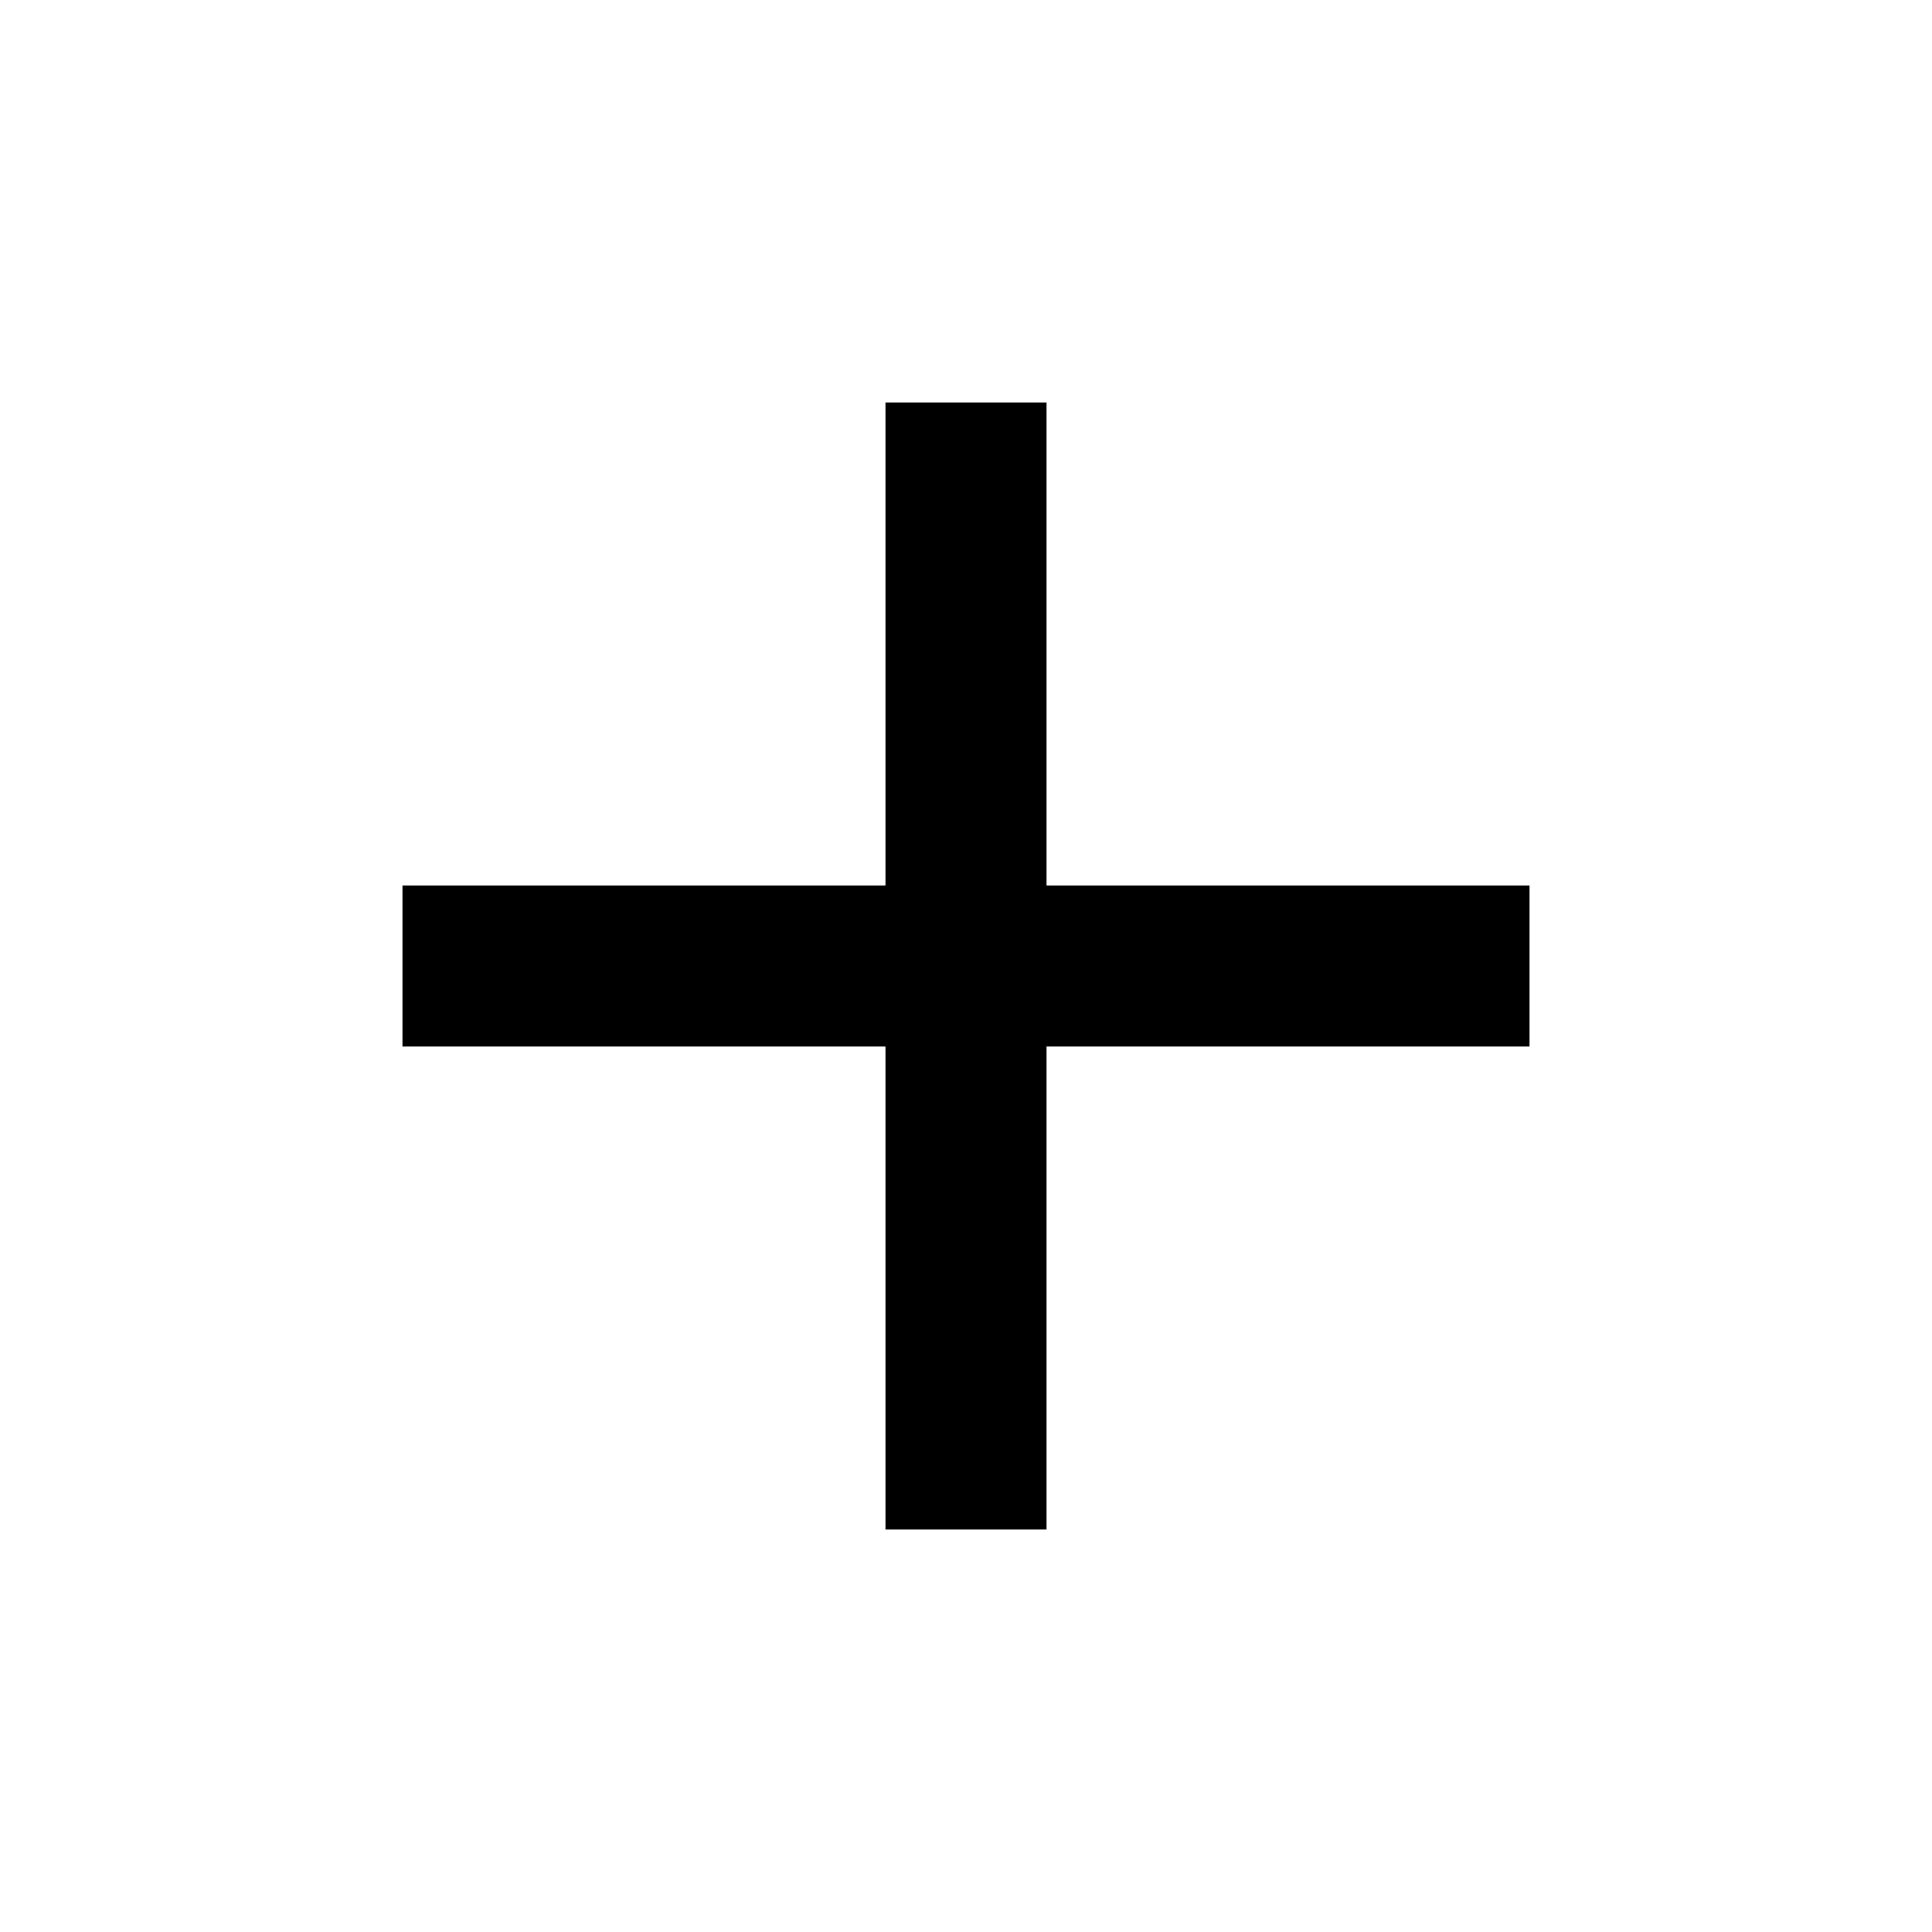
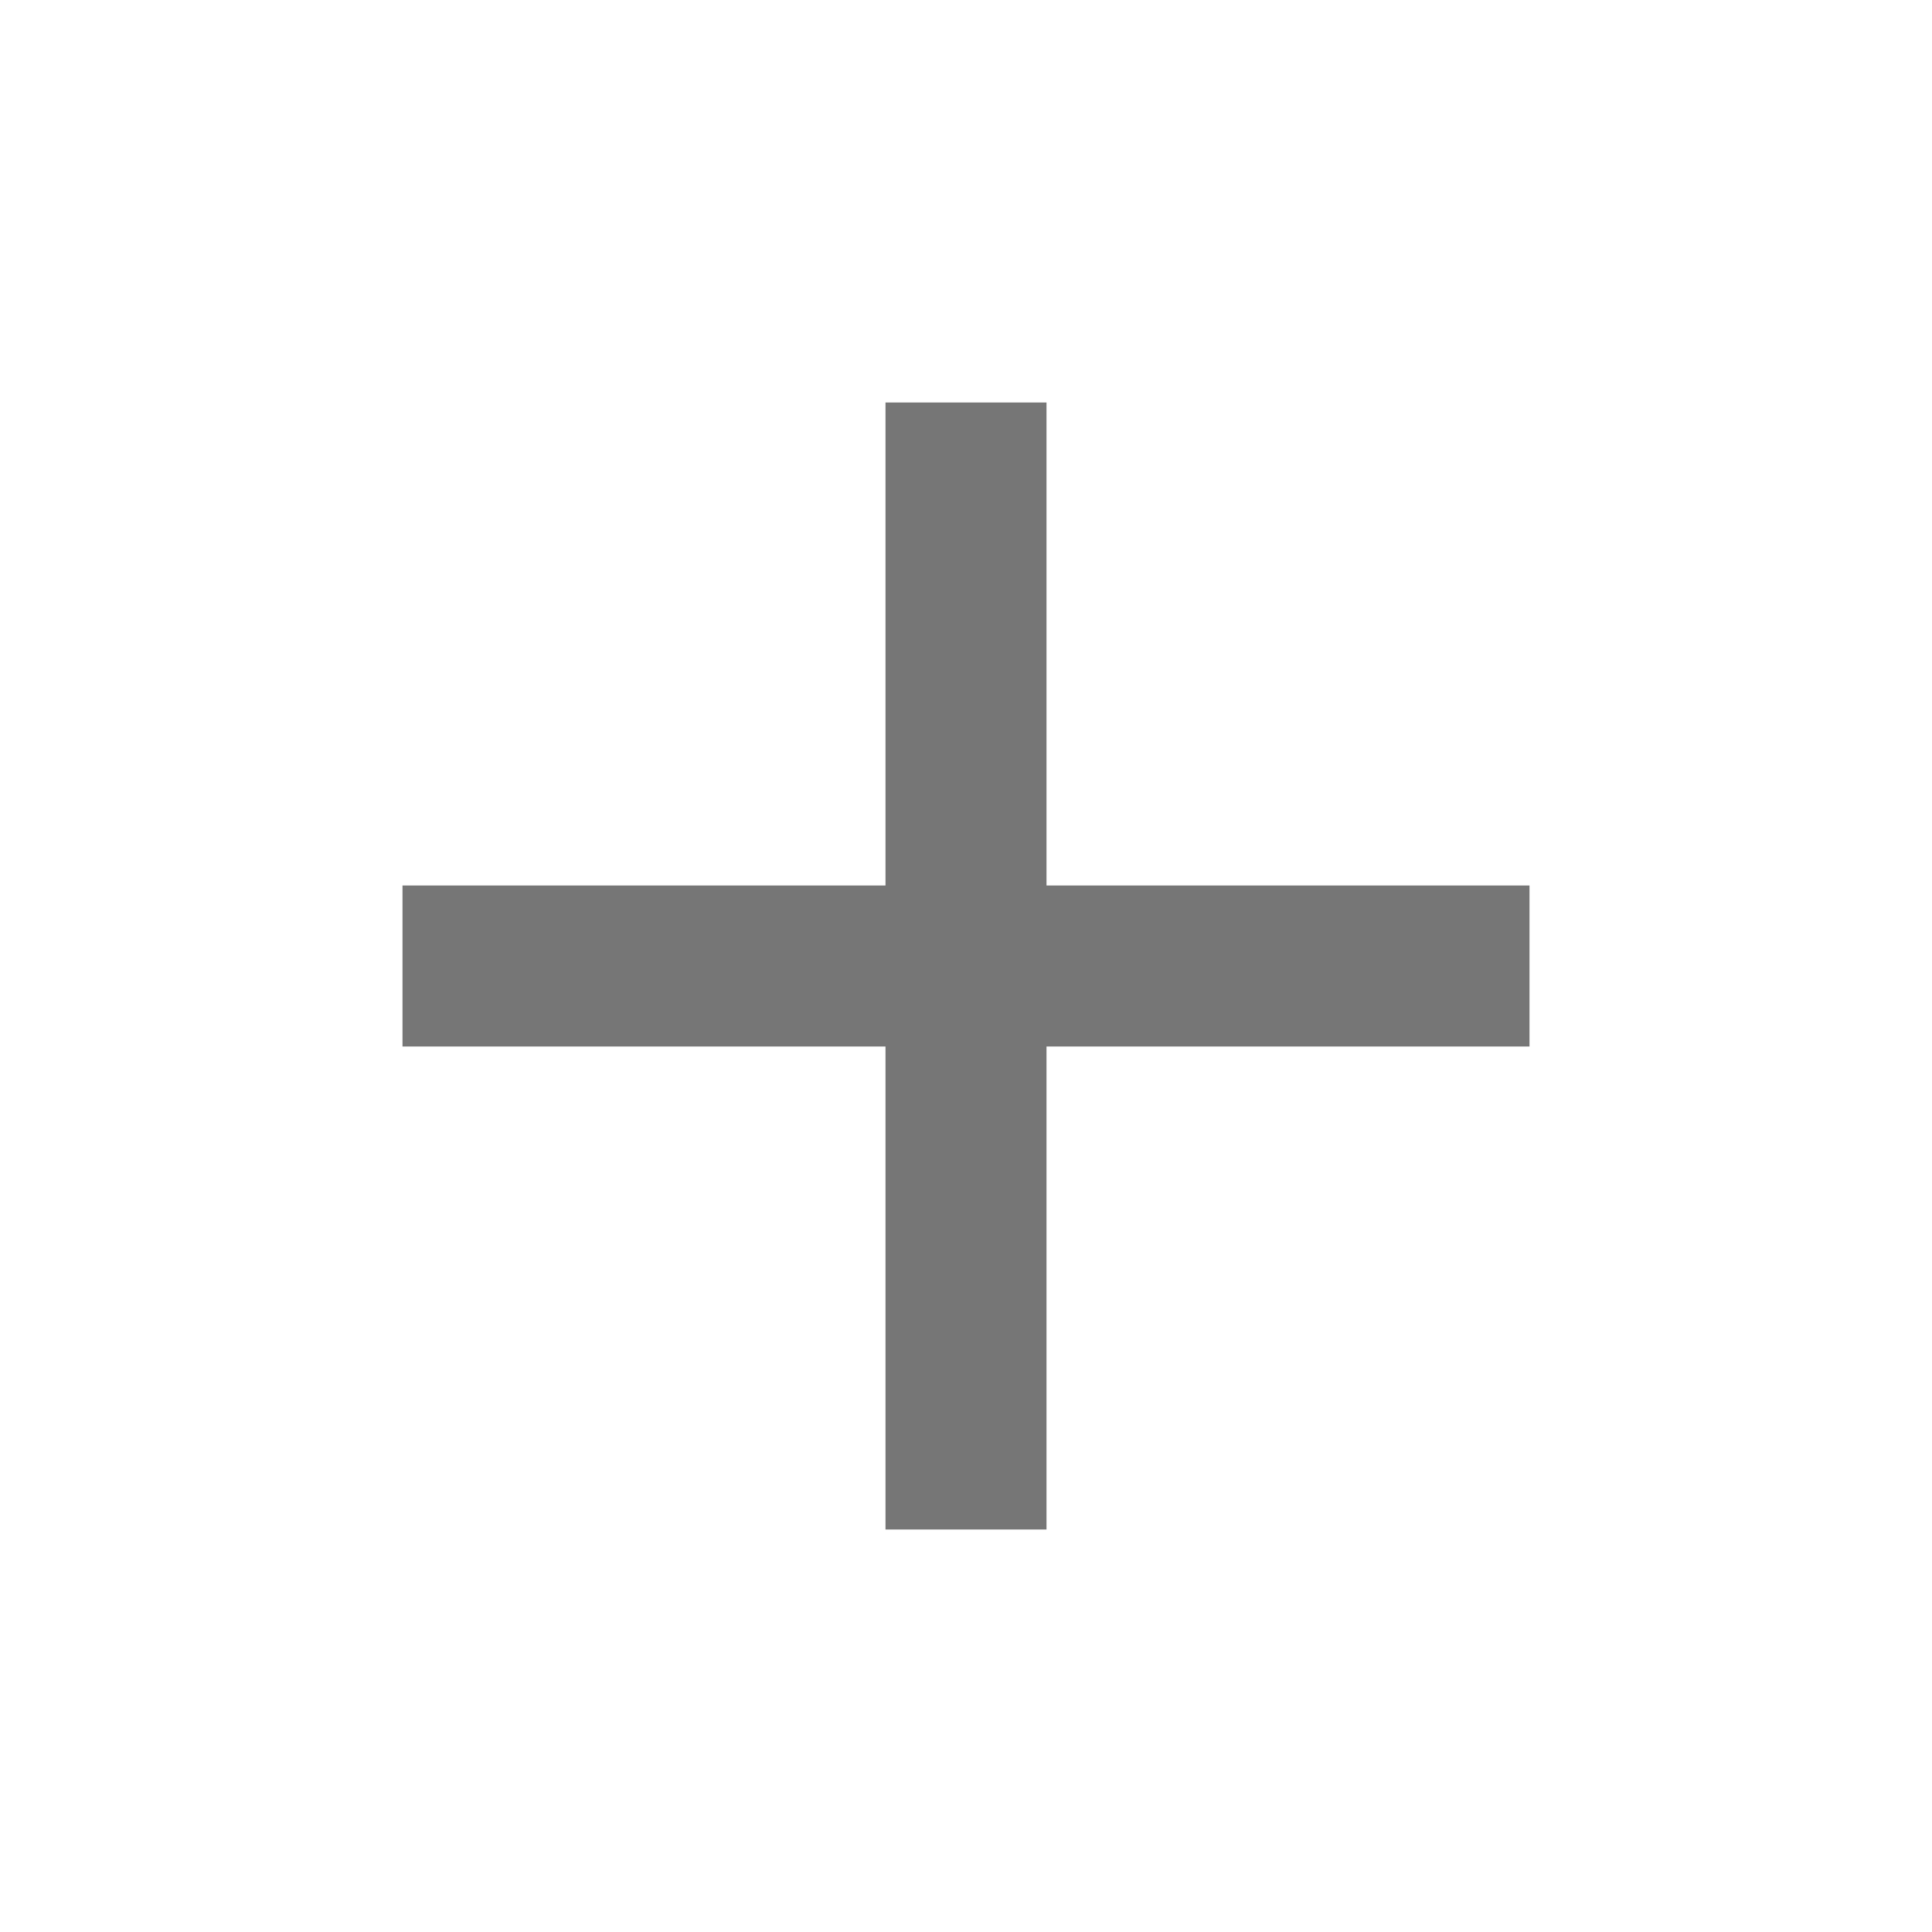
- <svg xmlns="http://www.w3.org/2000/svg" width="24px" fill="#000000" viewBox="0 0 24 24" height="24px" class="gb_yc">
+ <svg xmlns="http://www.w3.org/2000/svg" width="24px" fill="#767676" viewBox="0 0 24 24" height="24px" class="gb_yc">
  <path d="m19 13h-6v6h-2v-6h-6v-2h6v-6h2v6h6v2z" />
  <path d="m0 0h24v24h-24z" fill="none" />
</svg>
